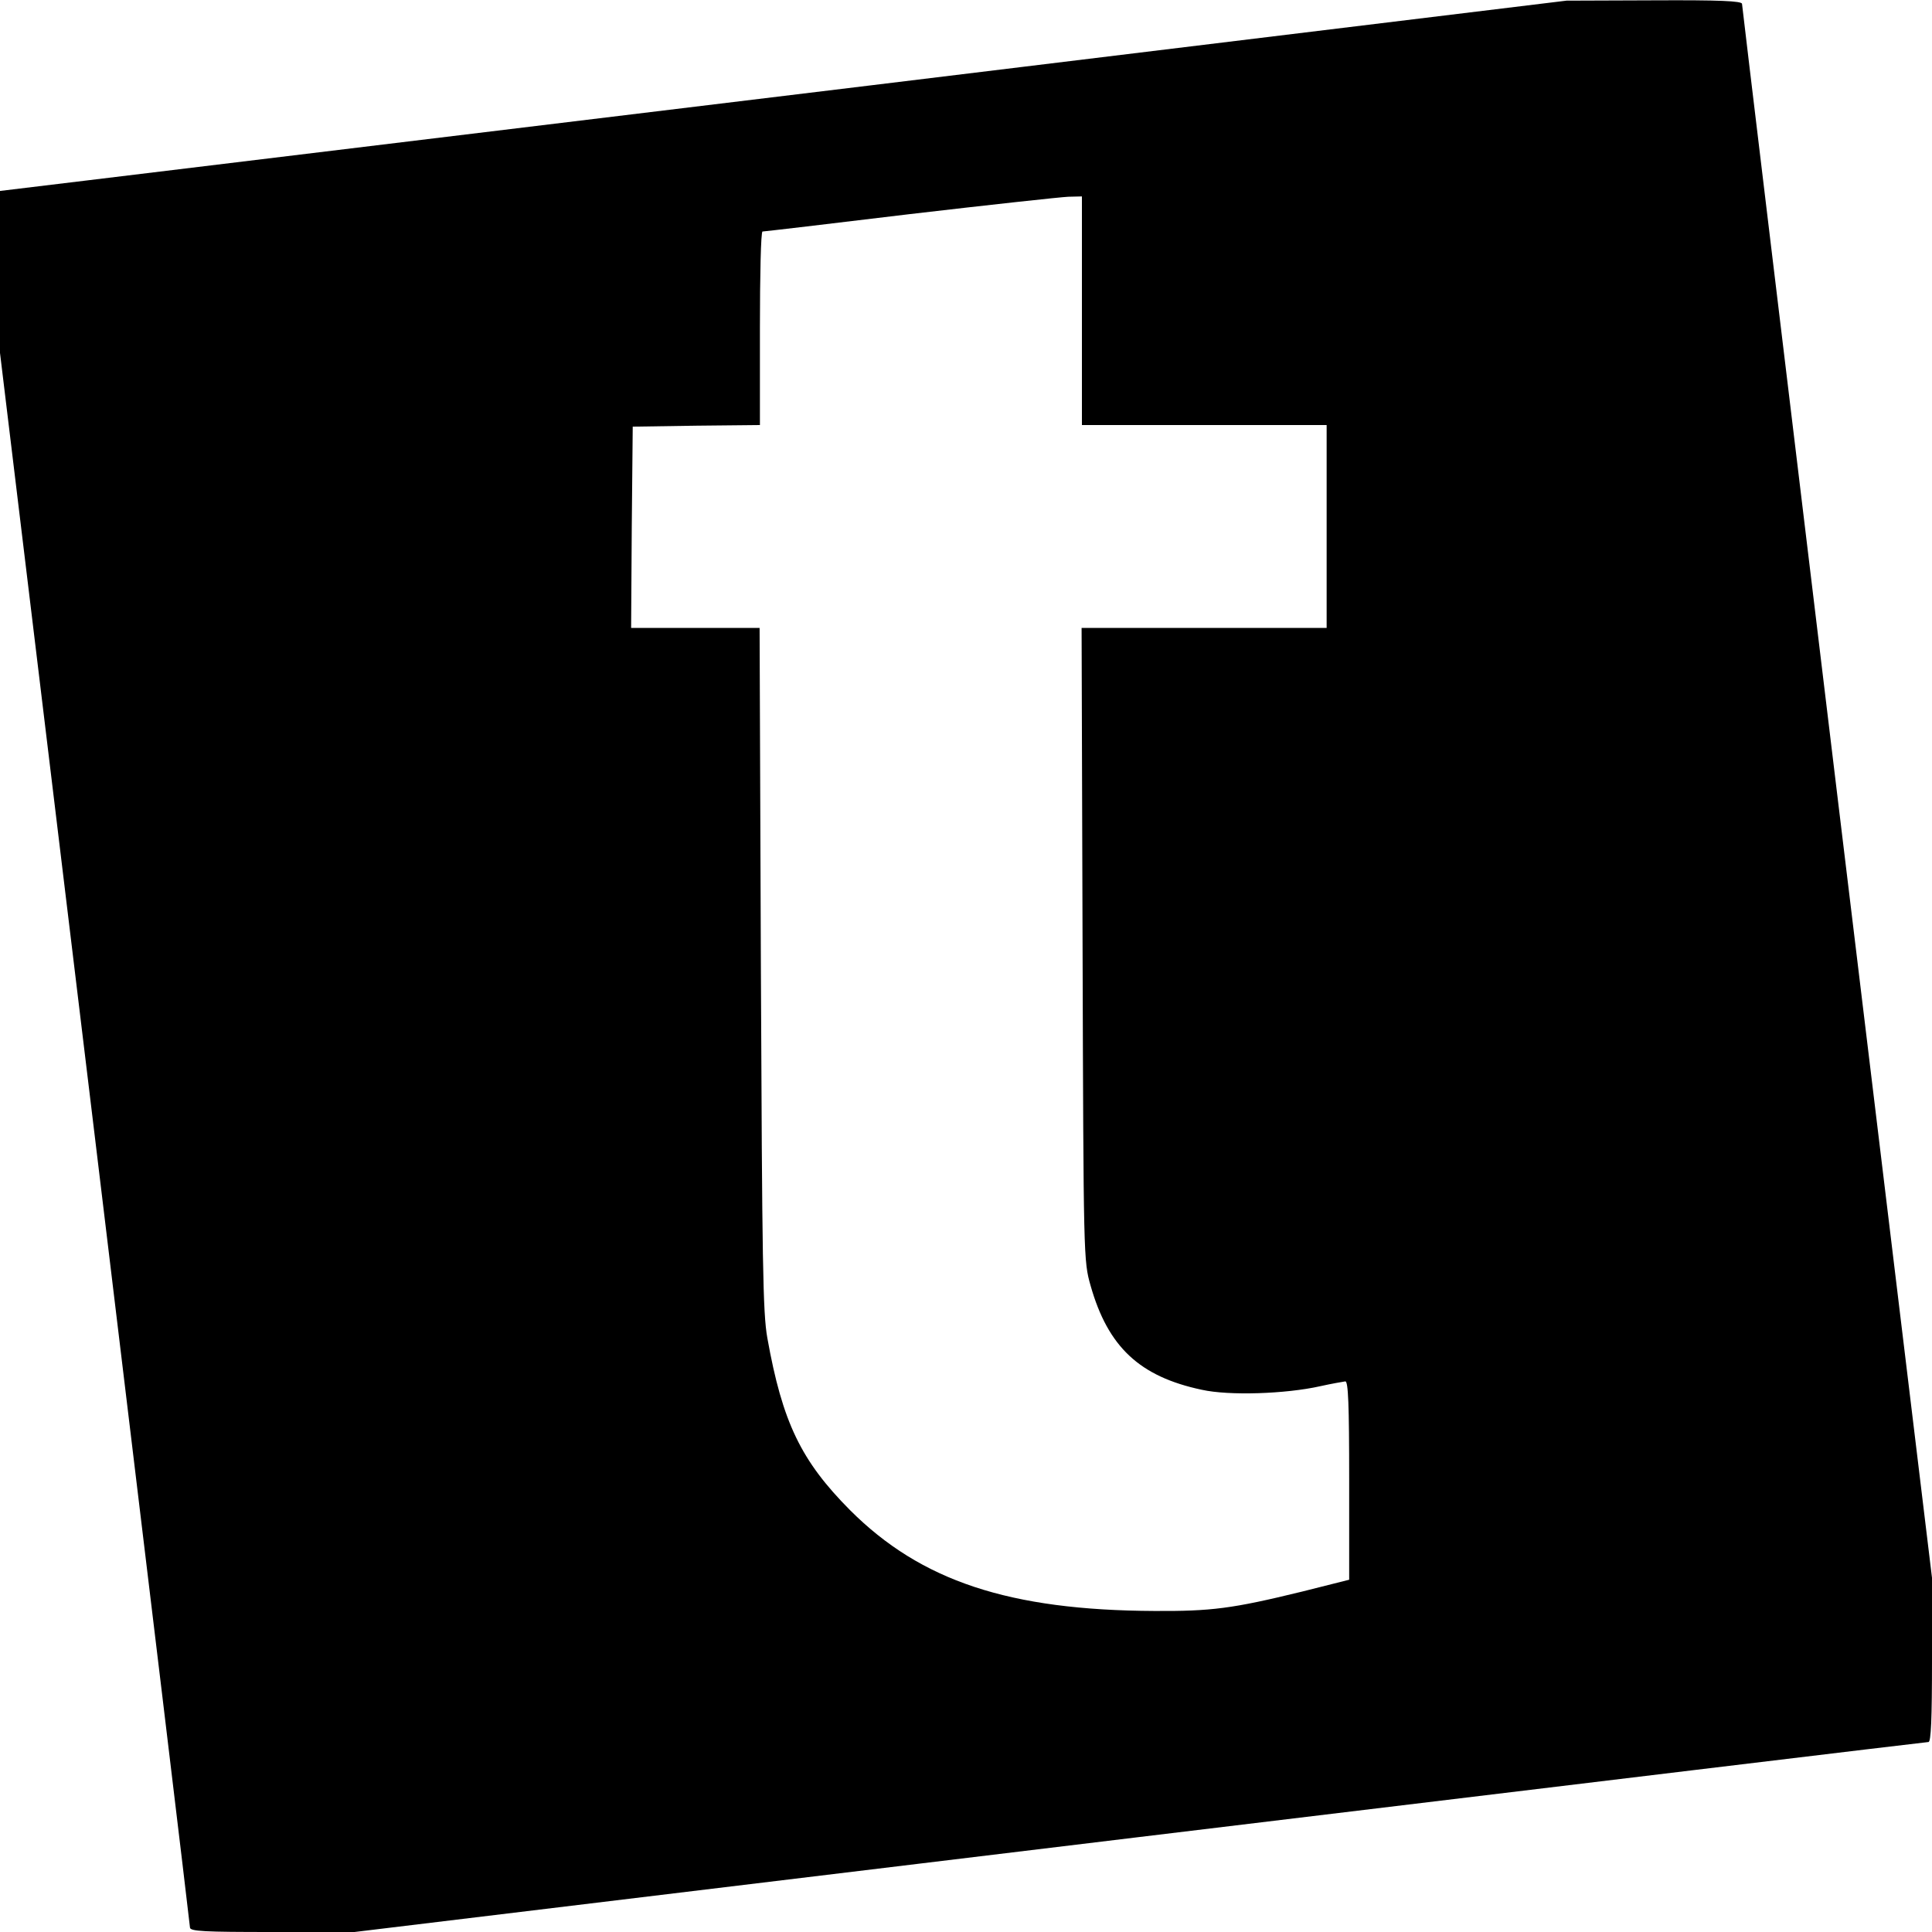
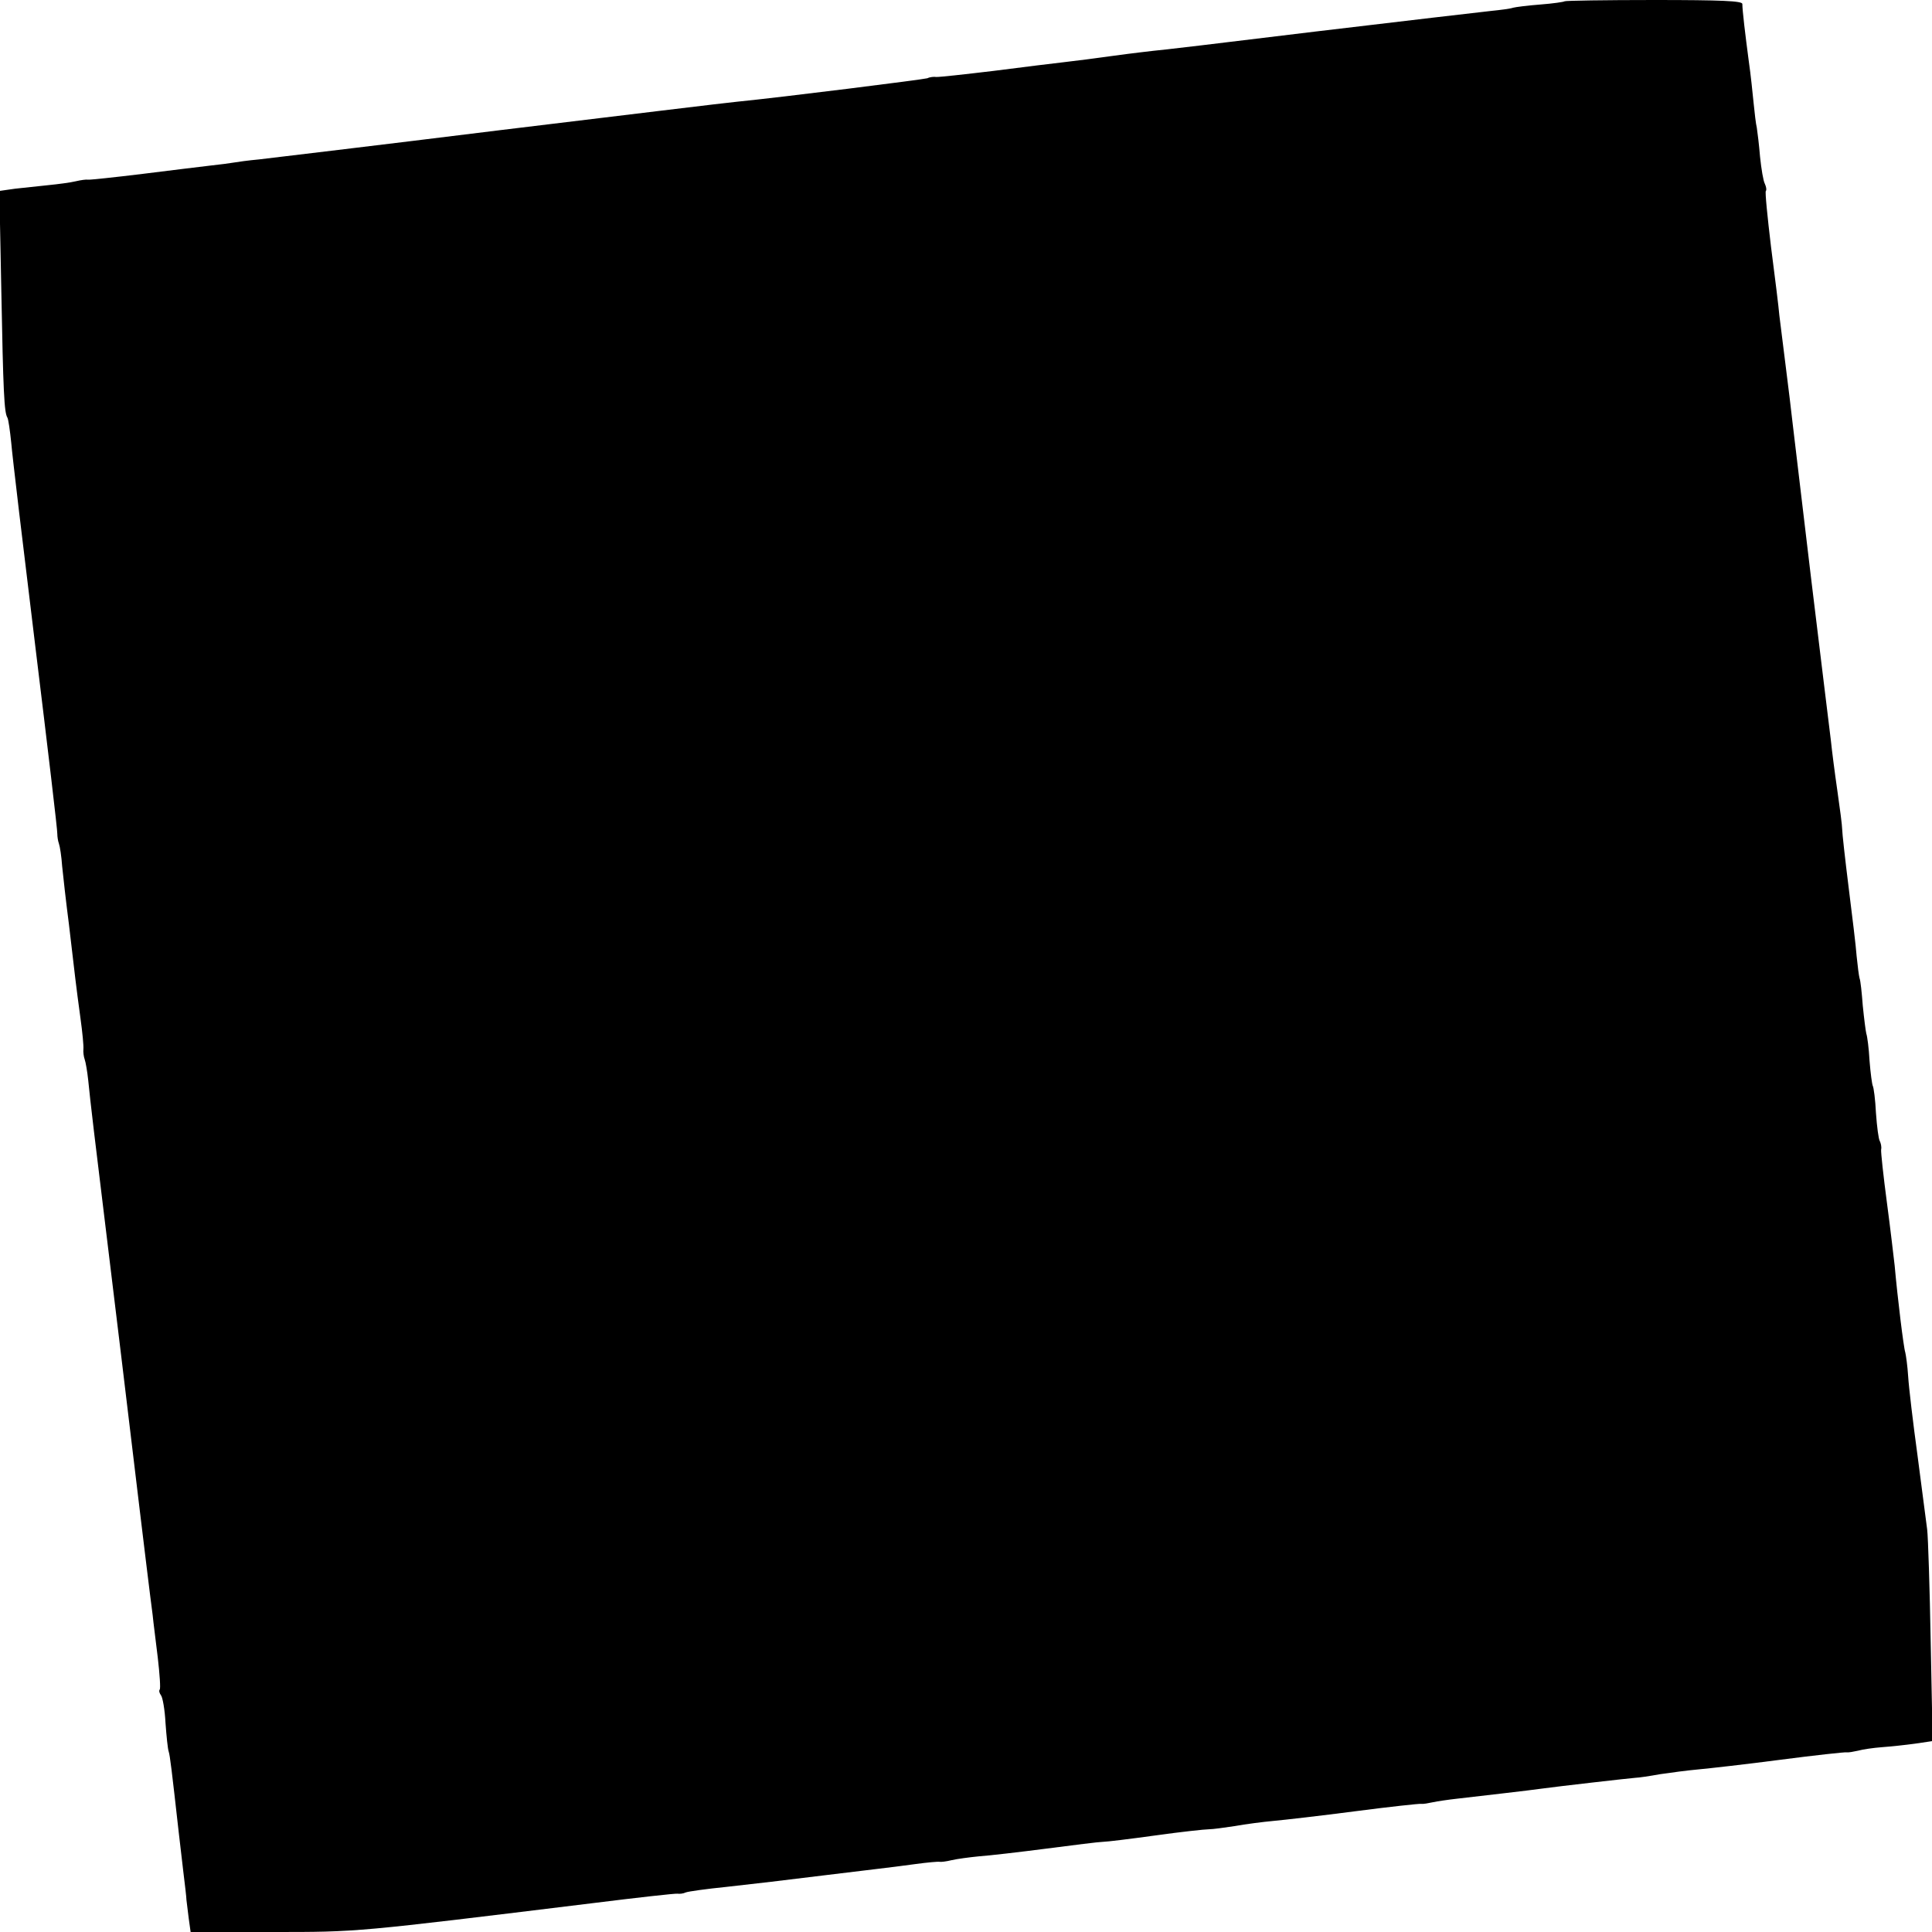
<svg xmlns="http://www.w3.org/2000/svg" version="1.0" width="600pt" height="600pt" viewBox="0 0 600 600" preserveAspectRatio="xMidYMid meet">
  <g transform="translate(0,600) scale(0.1,-0.1)" fill="#000000" stroke="none">
-     <path d="M2705 5735 c-1188 -144 -2283 -277 -2432 -295 l-273 -33 0 -251 0 -252 295 -2438 c162 -1341 295 -2445 295 -2452 0 -12 45 -14 255 -14 l256 0 2438 295 c1341 162 2443 295 2450 295 8 0 11 72 11 255 l0 255 -295 2438 c-162 1342 -295 2444 -295 2450 0 9 -71 12 -272 11 l-273 -1 -2160 -263z m655 -700 l0 -355 380 0 380 0 0 -315 0 -315 -380 0 -381 0 3 -982 c3 -980 3 -983 25 -1061 54 -190 152 -282 345 -323 85 -19 261 -13 368 11 36 8 71 14 78 15 9 0 12 -68 12 -308 l0 -308 -147 -37 c-217 -53 -281 -61 -458 -60 -451 2 -725 93 -945 313 -152 153 -210 272 -257 535 -14 78 -16 232 -20 1148 l-4 1057 -200 0 -199 0 2 313 3 312 198 3 197 2 0 300 c0 165 3 300 8 301 4 0 210 24 457 54 248 29 469 53 493 54 l42 1 0 -355z" />
+     <path d="M4859 5996 c-2 -2 -36 -7 -75 -10 -40 -3 -78 -8 -85 -10 -8 -3 -39 -7 -69 -10 -30 -3 -275 -32 -545 -64 -269 -33 -497 -60 -505 -60 -8 -1 -62 -7 -120 -15 -58 -8 -127 -17 -155 -20 -27 -3 -125 -15 -218 -27 -92 -11 -173 -20 -180 -19 -6 1 -19 0 -27 -4 -13 -4 -451 -59 -592 -73 -24 -2 -353 -42 -733 -88 -379 -47 -717 -87 -750 -91 -33 -3 -69 -8 -80 -10 -11 -2 -42 -6 -70 -9 -27 -3 -123 -15 -212 -26 -90 -11 -166 -19 -170 -18 -5 1 -21 -1 -38 -5 -16 -4 -55 -9 -85 -12 -30 -3 -77 -8 -103 -11 l-49 -7 6 -306 c6 -320 9 -382 19 -398 3 -5 8 -40 12 -79 3 -38 37 -323 75 -634 38 -311 69 -572 68 -580 0 -8 2 -22 5 -30 3 -8 8 -40 10 -70 3 -30 12 -111 21 -180 8 -69 17 -145 20 -170 3 -25 10 -80 16 -123 6 -43 10 -85 9 -95 -1 -9 1 -24 4 -32 3 -8 8 -37 11 -65 4 -46 29 -254 41 -350 10 -79 114 -941 119 -985 3 -25 12 -99 20 -165 8 -66 17 -138 20 -160 2 -22 10 -82 16 -133 6 -52 9 -96 6 -99 -3 -4 -1 -11 4 -18 5 -6 12 -45 14 -86 3 -41 7 -81 10 -89 4 -13 9 -54 31 -250 3 -25 9 -79 14 -120 5 -41 10 -82 10 -90 1 -8 4 -34 7 -57 l6 -43 254 0 c269 0 254 -1 998 90 136 17 253 30 260 29 6 -1 18 0 26 4 8 3 65 11 125 17 61 7 124 14 140 16 77 9 285 35 330 40 28 3 80 10 118 15 37 5 70 8 75 7 4 -1 21 1 37 5 17 4 55 9 85 12 30 2 125 13 210 24 85 11 164 21 175 21 11 0 85 9 164 20 79 11 153 19 165 19 12 0 48 5 81 10 33 6 87 13 120 16 33 3 147 16 254 30 107 14 200 24 205 23 6 -1 22 2 36 5 14 3 48 8 75 11 77 9 227 26 261 31 50 7 278 33 294 34 8 0 42 5 75 11 33 5 87 12 120 15 33 3 148 16 255 30 107 14 200 24 205 23 6 -1 21 2 35 5 14 4 48 9 75 11 28 2 74 7 103 11 l54 8 -6 306 c-3 168 -8 326 -11 351 -3 25 -17 128 -30 230 -14 102 -27 212 -29 245 -2 33 -7 67 -9 75 -5 14 -24 169 -33 270 -3 25 -13 113 -24 195 -11 83 -19 157 -18 165 2 8 -1 20 -4 26 -4 6 -9 45 -12 87 -2 42 -7 80 -10 85 -2 4 -7 39 -10 78 -2 38 -7 76 -10 84 -2 8 -7 47 -11 87 -3 40 -7 78 -10 85 -2 7 -6 38 -9 68 -2 30 -14 127 -25 215 -11 88 -20 169 -20 180 0 11 -7 65 -15 120 -8 55 -17 125 -20 155 -4 30 -31 255 -61 500 -29 245 -56 468 -59 495 -3 28 -12 102 -20 165 -8 63 -17 135 -20 160 -2 25 -14 121 -26 214 -11 92 -19 171 -16 173 3 3 1 13 -3 22 -5 9 -11 46 -15 84 -3 37 -8 77 -10 90 -3 12 -7 47 -10 77 -3 30 -9 89 -15 130 -11 83 -20 158 -20 178 -1 9 -63 12 -274 12 -151 0 -276 -2 -278 -4z" />
  </g>
</svg>
